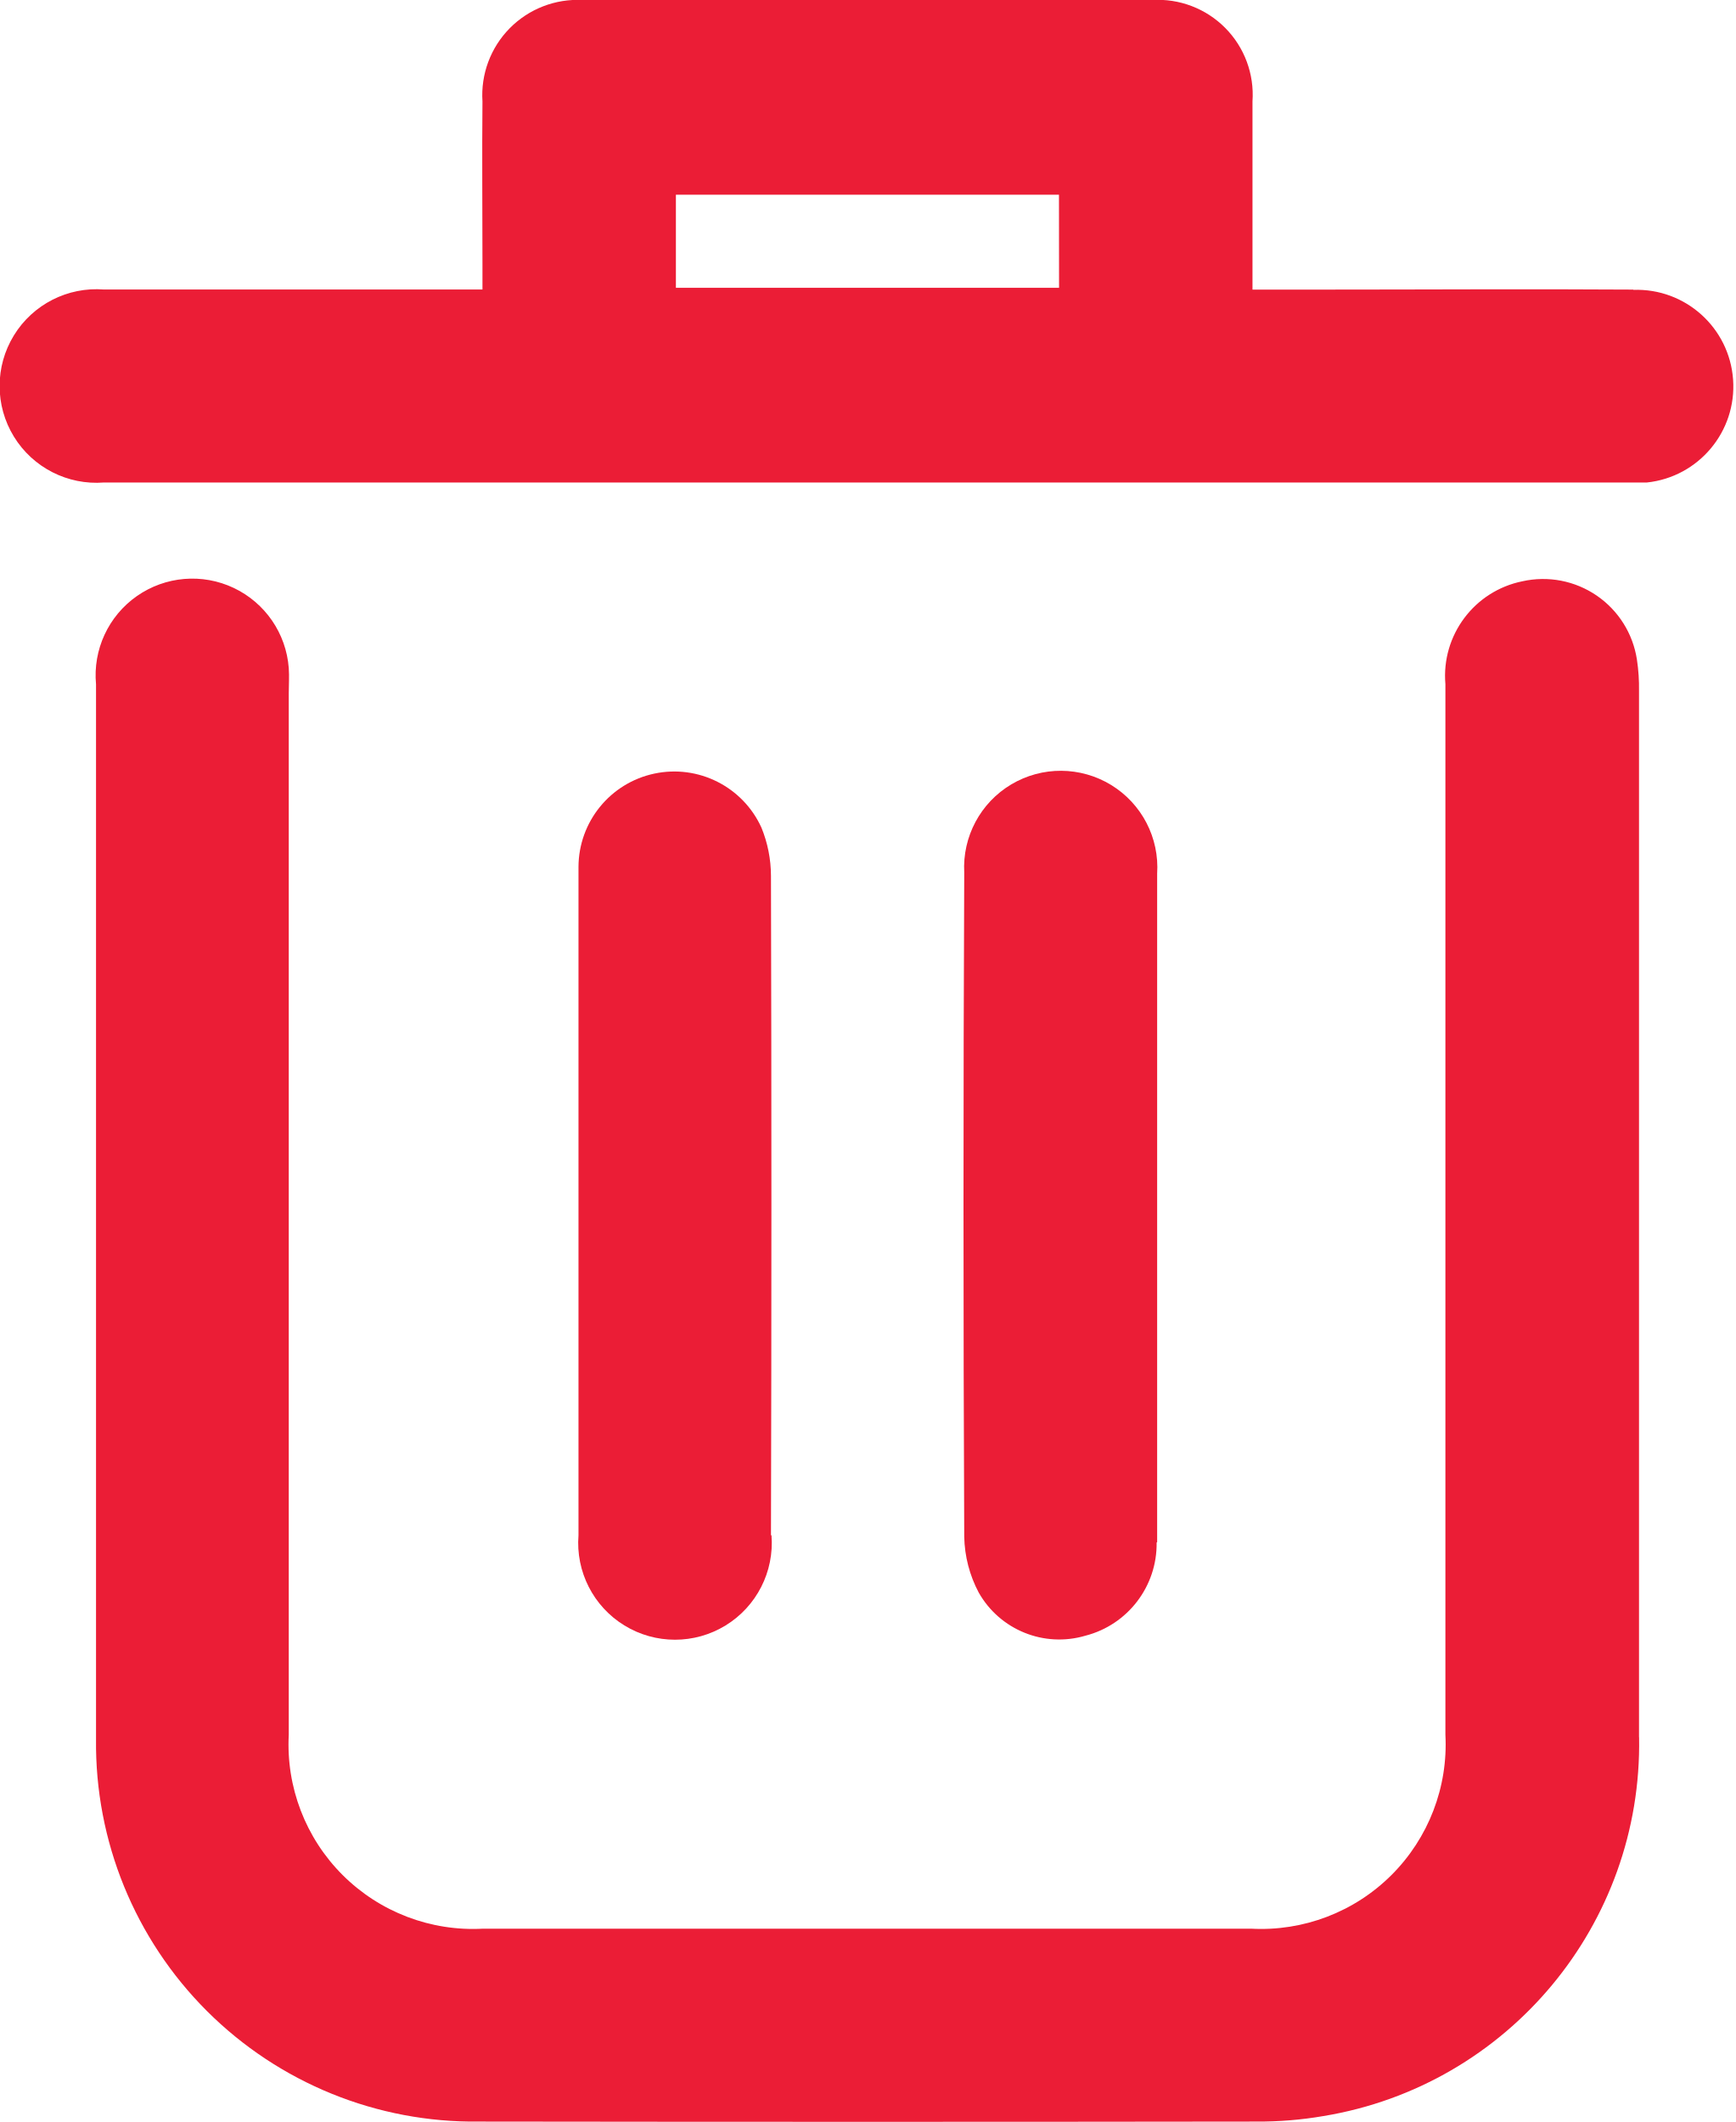
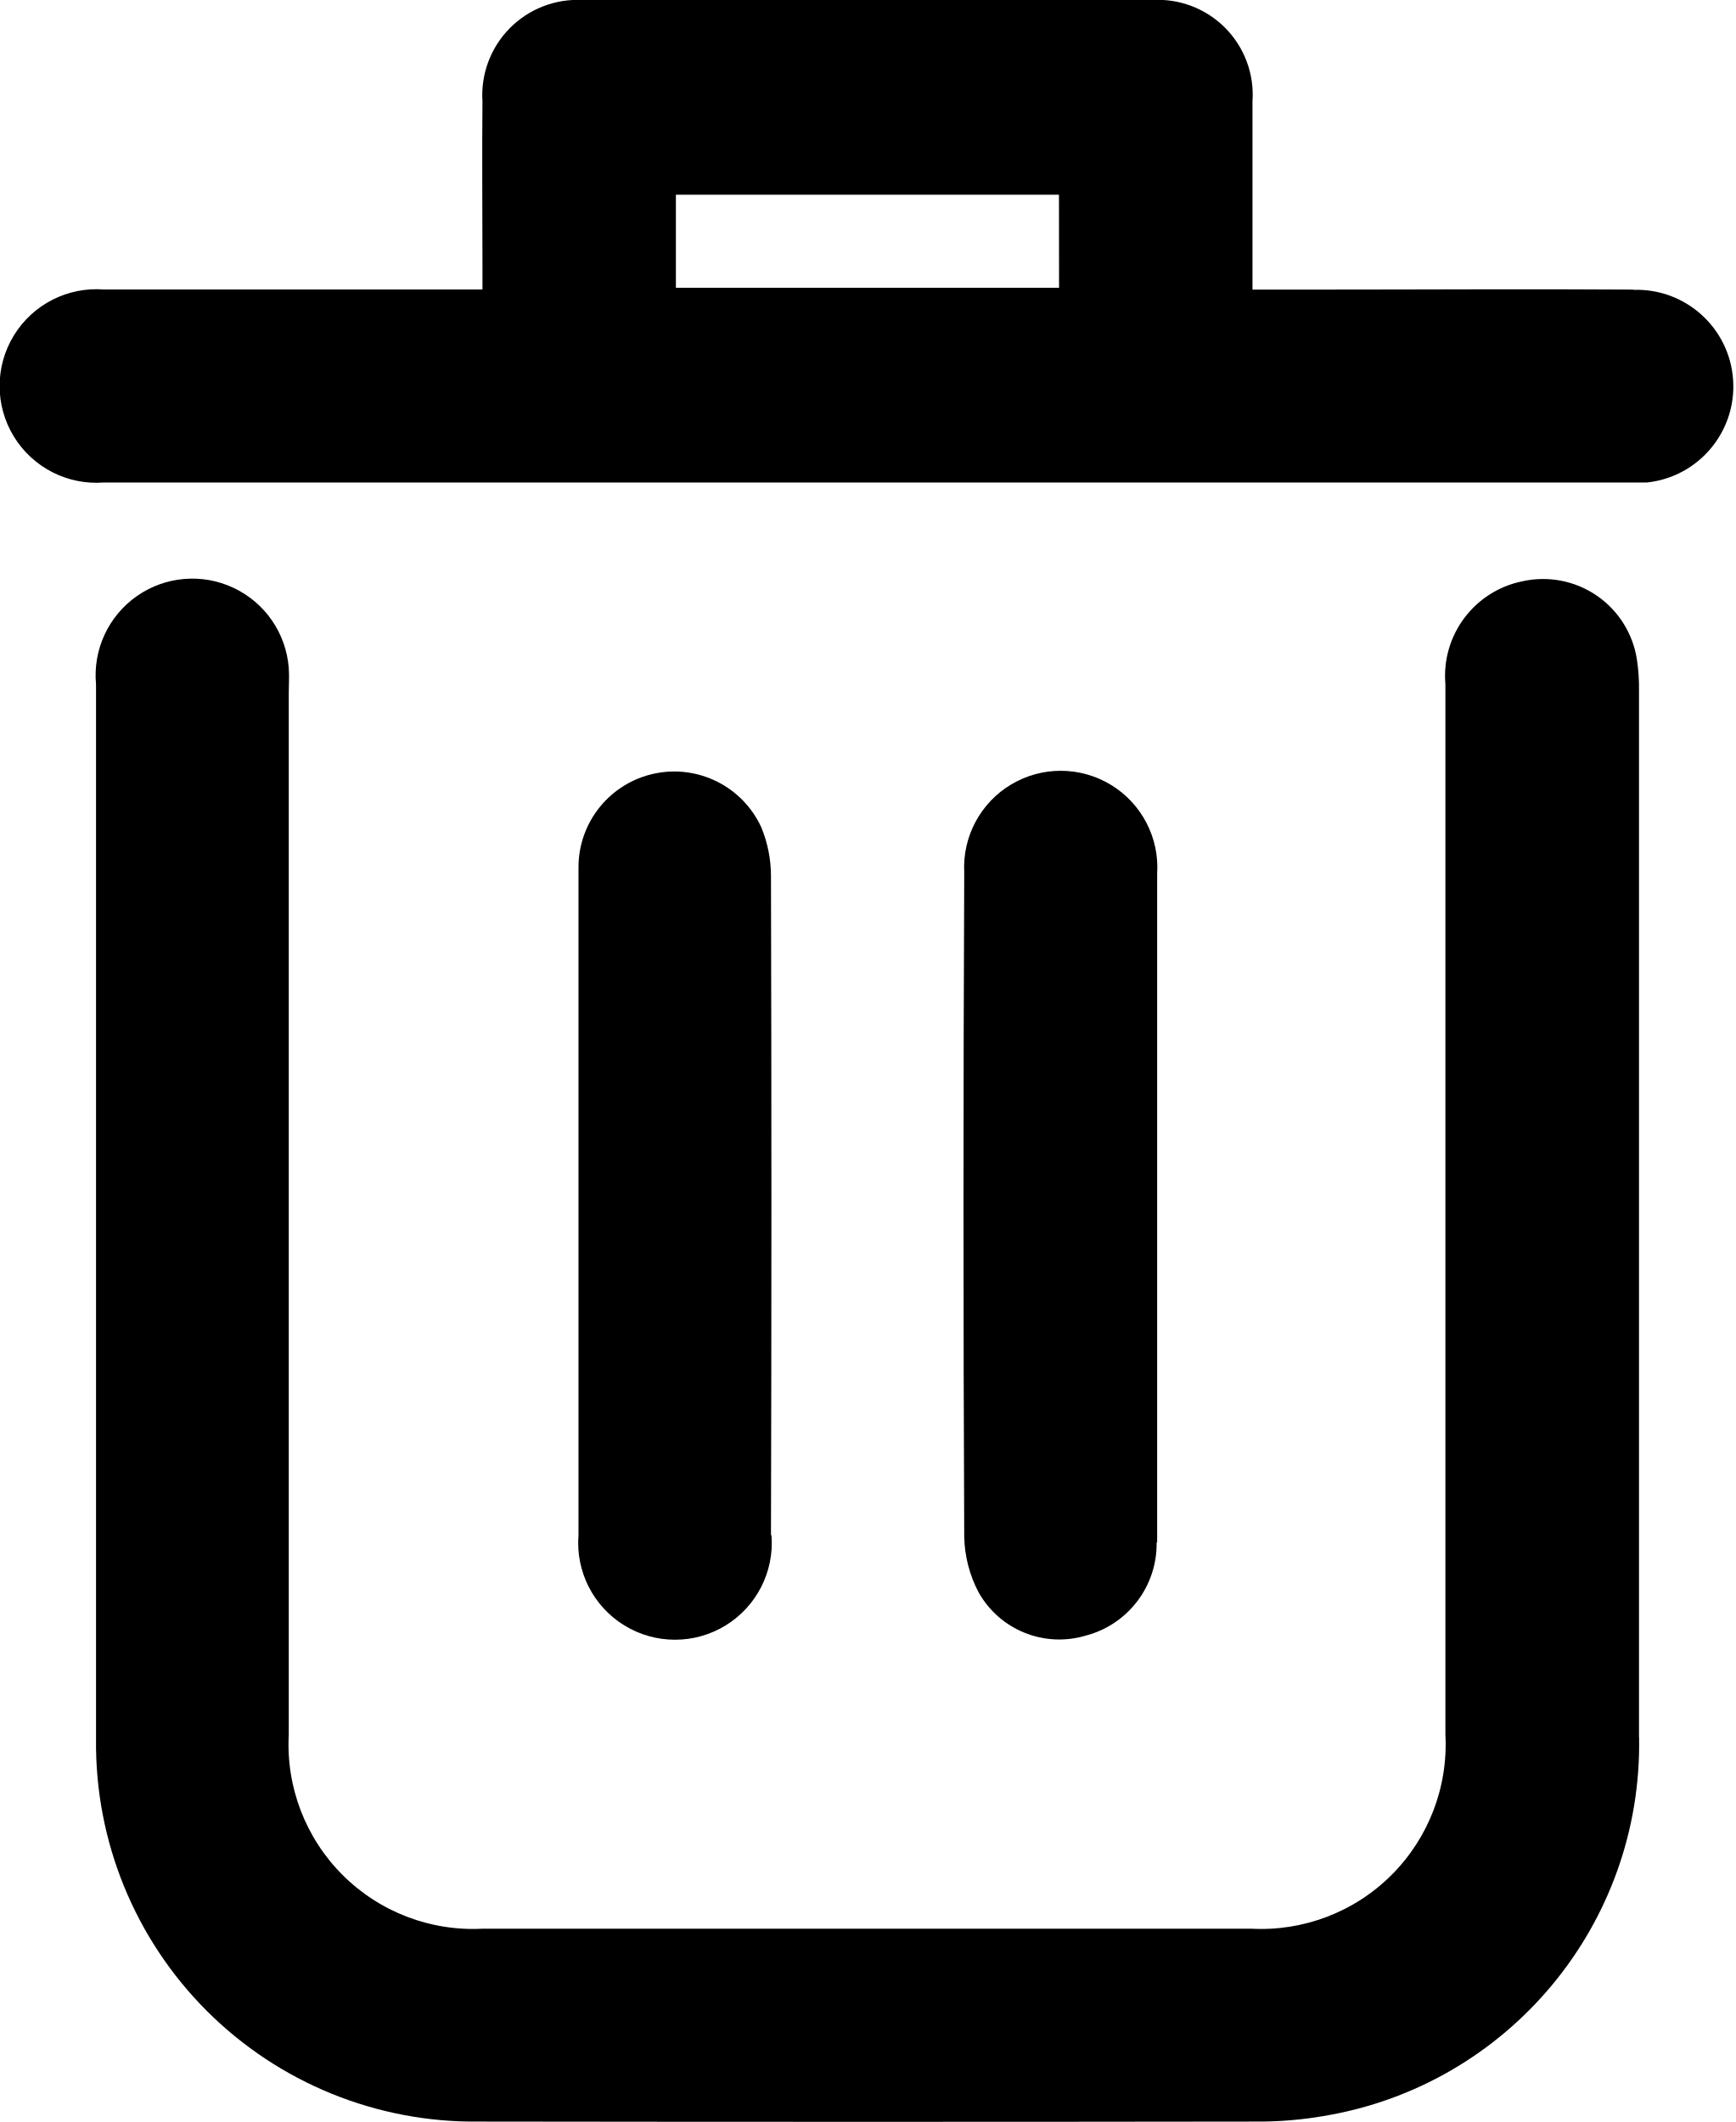
<svg xmlns="http://www.w3.org/2000/svg" id="Group_275" data-name="Group 275" width="20.112" height="24.598" viewBox="0 0 20.112 24.598">
  <defs>
    <clipPath id="clip-path">
-       <rect id="Rectangle_143" data-name="Rectangle 143" width="20.112" height="24.598" fill="#eb1d36" />
+       <rect id="Rectangle_143" data-name="Rectangle 143" width="20.112" height="24.598" />
    </clipPath>
  </defs>
-   <g id="Group_98" data-name="Group 98" clip-path="url(#clip-path)">
-     <path id="Path_18" data-name="Path 18" d="M33.777,109.4a4.371,4.371,0,0,1-3.658,4.391,4.423,4.423,0,0,1-.781.064q-4.5.006-9.007,0a4.383,4.383,0,0,1-4.439-4.431q0-3.025,0-6.049,0-3.09,0-6.18a1.121,1.121,0,1,1,2.234-.188c.007.1,0,.192,0,.288V109.37a2.138,2.138,0,0,0,2.253,2.249h8.9a2.139,2.139,0,0,0,2.253-2.249q0-6.089,0-12.177A1.119,1.119,0,0,1,32.425,96a1.1,1.1,0,0,1,1.327.909,2.186,2.186,0,0,1,.024.364q0,6.062,0,12.126" transform="translate(-14.779 -89.262)" fill="#eb1d36" />
-     <path id="Path_19" data-name="Path 19" d="M18.93,3.357c-1.2-.008-2.409,0-3.613,0h-.8c0-.754,0-1.468,0-2.182A1.1,1.1,0,0,0,13.353,0q-3.3-.008-6.6,0A1.105,1.105,0,0,0,5.592,1.176c-.006.628,0,1.256,0,1.885v.295H5.237c-1.344,0-2.687,0-4.031,0a1.122,1.122,0,1,0,0,2.237h17.7c.061,0,.122,0,.183,0a1.12,1.12,0,0,0-.158-2.233m-6.656-.024H7.834V2.257h4.44Z" transform="translate(0 0)" fill="#eb1d36" />
-     <path id="Path_20" data-name="Path 20" d="M98.046,136.7a1.122,1.122,0,1,1-2.237,0q0-.825,0-1.649,0-1.1,0-2.2,0-.546,0-1.092c0-.935,0-1.871,0-2.808a1.11,1.11,0,0,1,2.121-.453,1.489,1.489,0,0,1,.11.558q.01,3.822,0,7.643" transform="translate(-89.104 -118.903)" fill="#eb1d36" />
-     <path id="Path_21" data-name="Path 21" d="M161.863,136.826a1.1,1.1,0,0,1-.826,1.08,1.072,1.072,0,0,1-1.236-.5,1.439,1.439,0,0,1-.168-.646q-.017-3.848,0-7.7a1.12,1.12,0,1,1,2.236.013c0,1.282,0,2.565,0,3.848,0,1.3,0,2.6,0,3.9" transform="translate(-148.457 -118.945)" fill="#eb1d36" />
+   <g id="Group_98" data-name="Group 98" clip-path="#clip-path">
+     <path id="Path_18" data-name="Path 18" d="M33.777,109.4a4.371,4.371,0,0,1-3.658,4.391,4.423,4.423,0,0,1-.781.064q-4.5.006-9.007,0a4.383,4.383,0,0,1-4.439-4.431q0-3.025,0-6.049,0-3.09,0-6.18a1.121,1.121,0,1,1,2.234-.188c.007.1,0,.192,0,.288V109.37a2.138,2.138,0,0,0,2.253,2.249h8.9a2.139,2.139,0,0,0,2.253-2.249q0-6.089,0-12.177A1.119,1.119,0,0,1,32.425,96a1.1,1.1,0,0,1,1.327.909,2.186,2.186,0,0,1,.024.364q0,6.062,0,12.126" transform="translate(-14.779 -89.262)" />
+     <path id="Path_19" data-name="Path 19" d="M18.93,3.357c-1.2-.008-2.409,0-3.613,0h-.8c0-.754,0-1.468,0-2.182A1.1,1.1,0,0,0,13.353,0q-3.3-.008-6.6,0A1.105,1.105,0,0,0,5.592,1.176c-.006.628,0,1.256,0,1.885v.295H5.237c-1.344,0-2.687,0-4.031,0a1.122,1.122,0,1,0,0,2.237h17.7c.061,0,.122,0,.183,0a1.12,1.12,0,0,0-.158-2.233m-6.656-.024H7.834V2.257h4.44Z" transform="translate(0 0)" />
+     <path id="Path_20" data-name="Path 20" d="M98.046,136.7a1.122,1.122,0,1,1-2.237,0q0-.825,0-1.649,0-1.1,0-2.2,0-.546,0-1.092c0-.935,0-1.871,0-2.808a1.11,1.11,0,0,1,2.121-.453,1.489,1.489,0,0,1,.11.558q.01,3.822,0,7.643" transform="translate(-89.104 -118.903)" />
+     <path id="Path_21" data-name="Path 21" d="M161.863,136.826a1.1,1.1,0,0,1-.826,1.08,1.072,1.072,0,0,1-1.236-.5,1.439,1.439,0,0,1-.168-.646q-.017-3.848,0-7.7a1.12,1.12,0,1,1,2.236.013c0,1.282,0,2.565,0,3.848,0,1.3,0,2.6,0,3.9" transform="translate(-148.457 -118.945)" />
  </g>
</svg>
